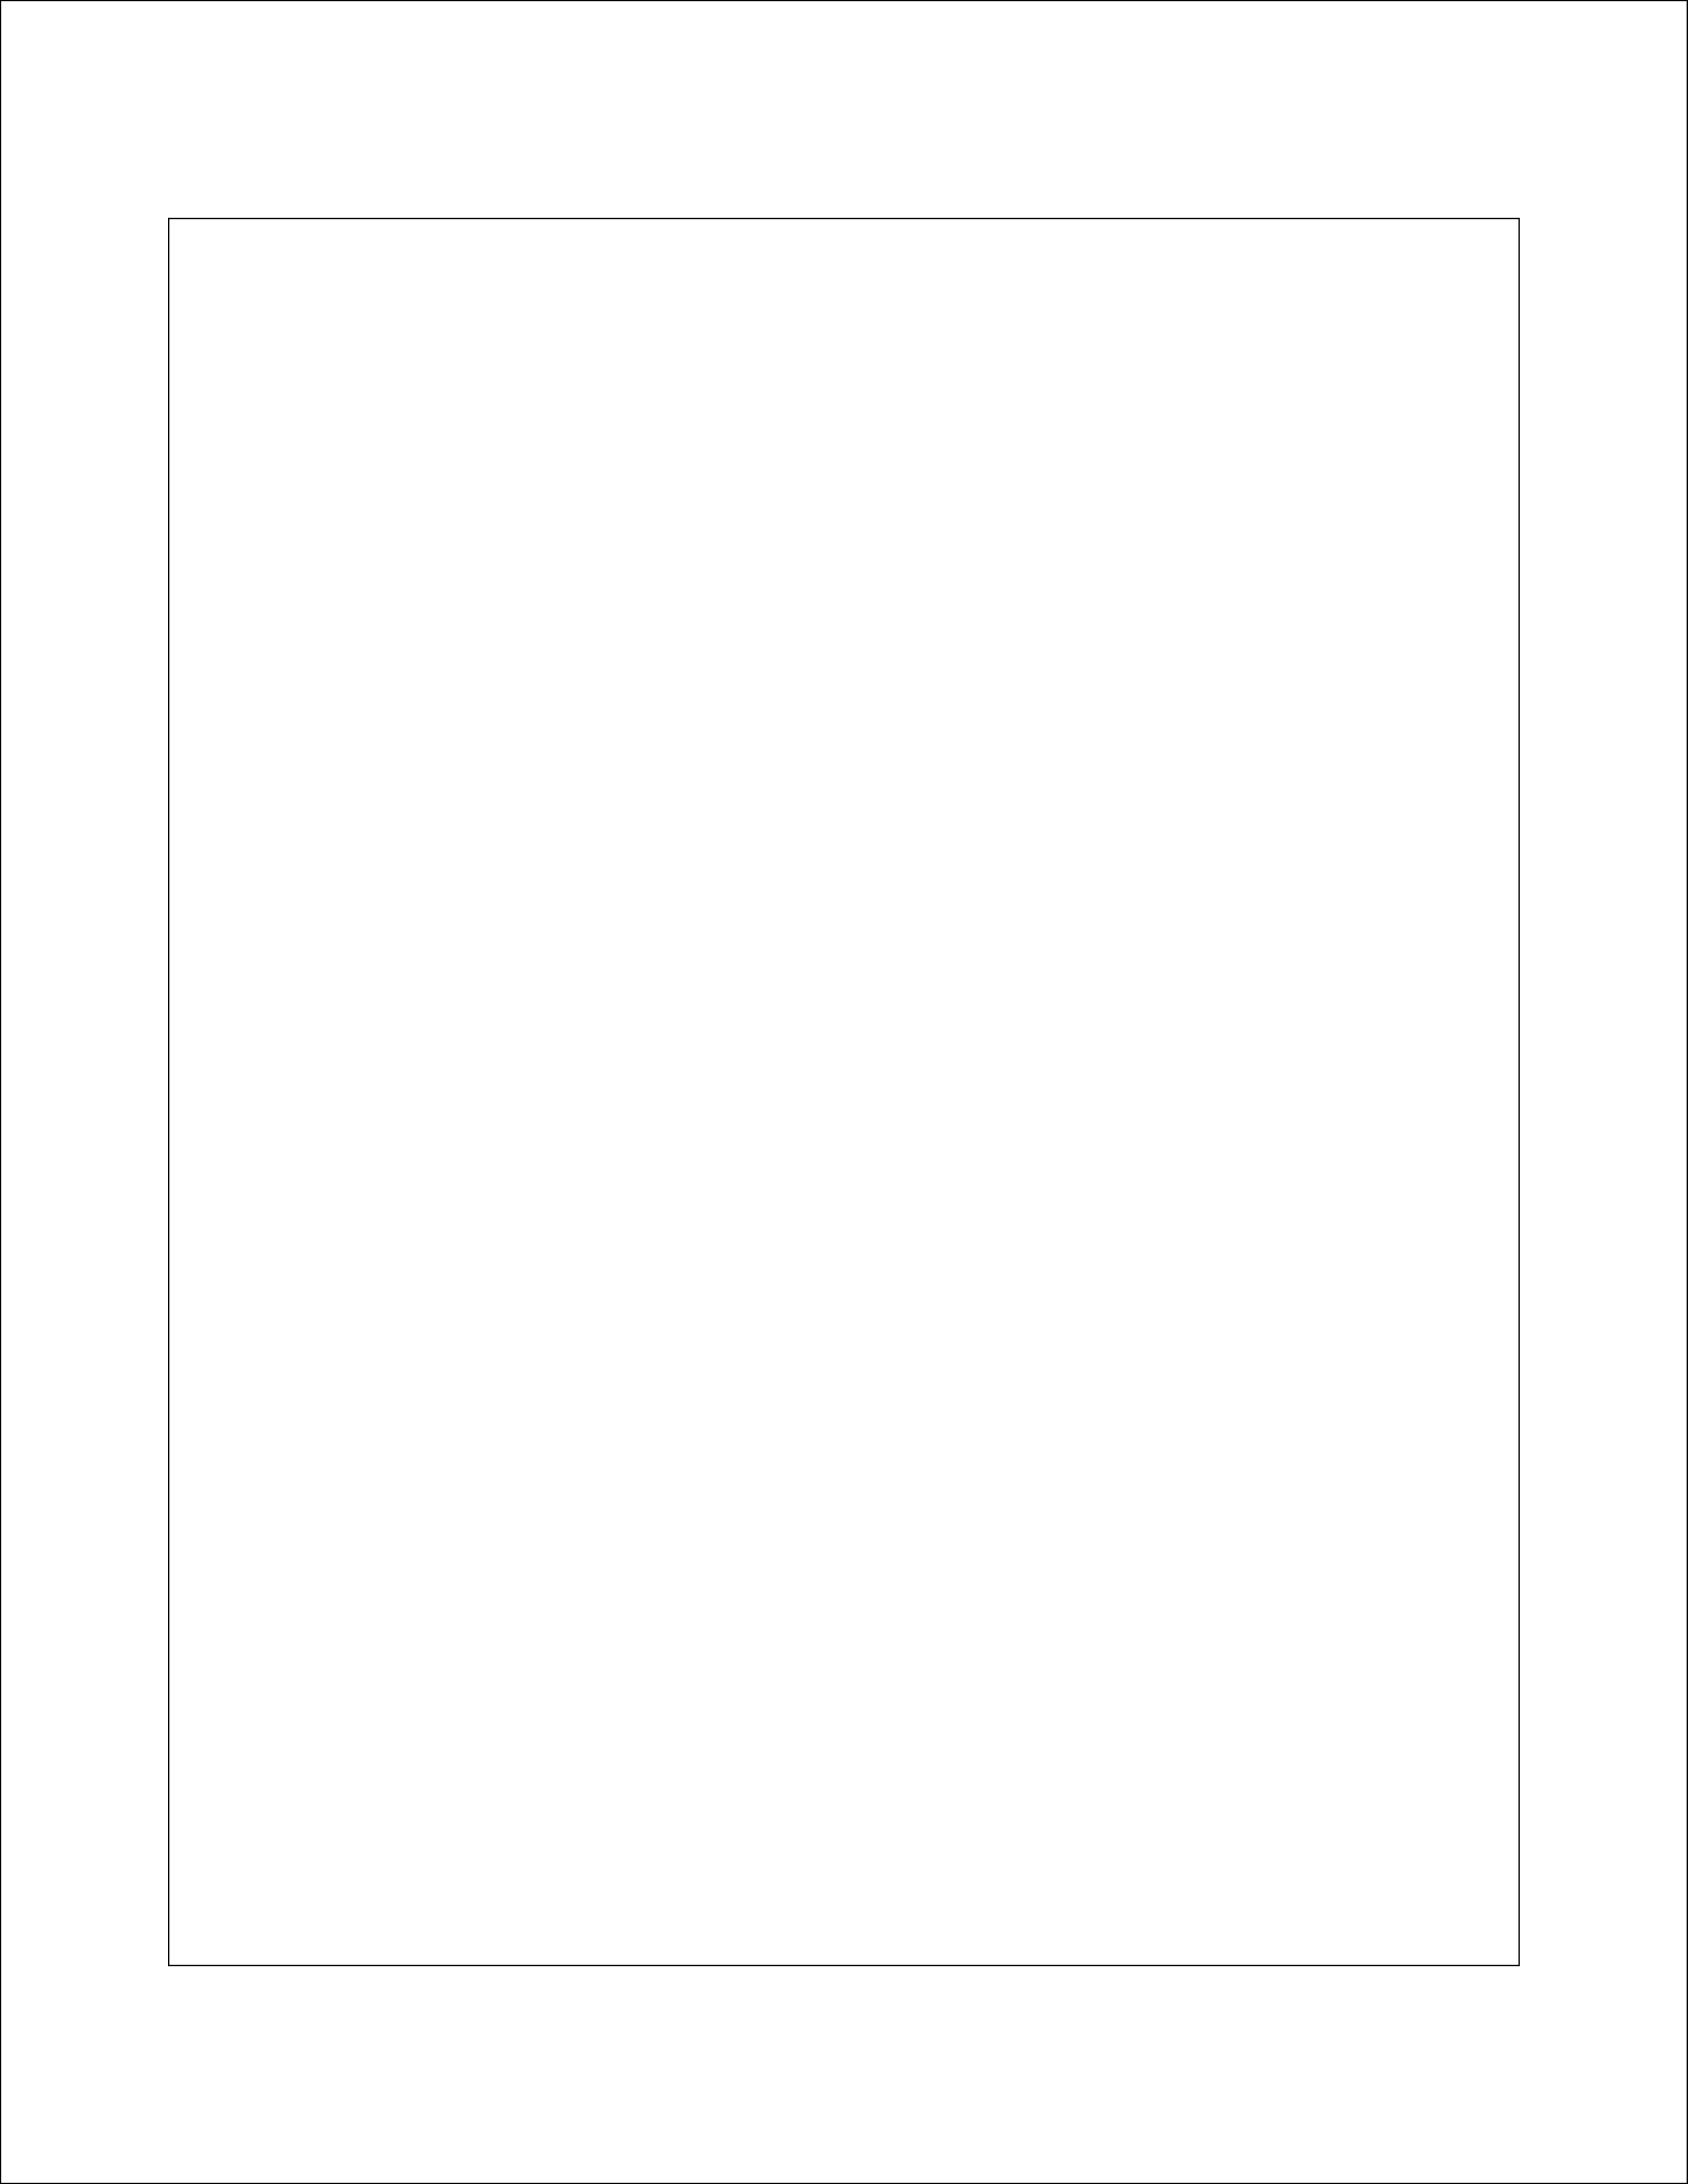
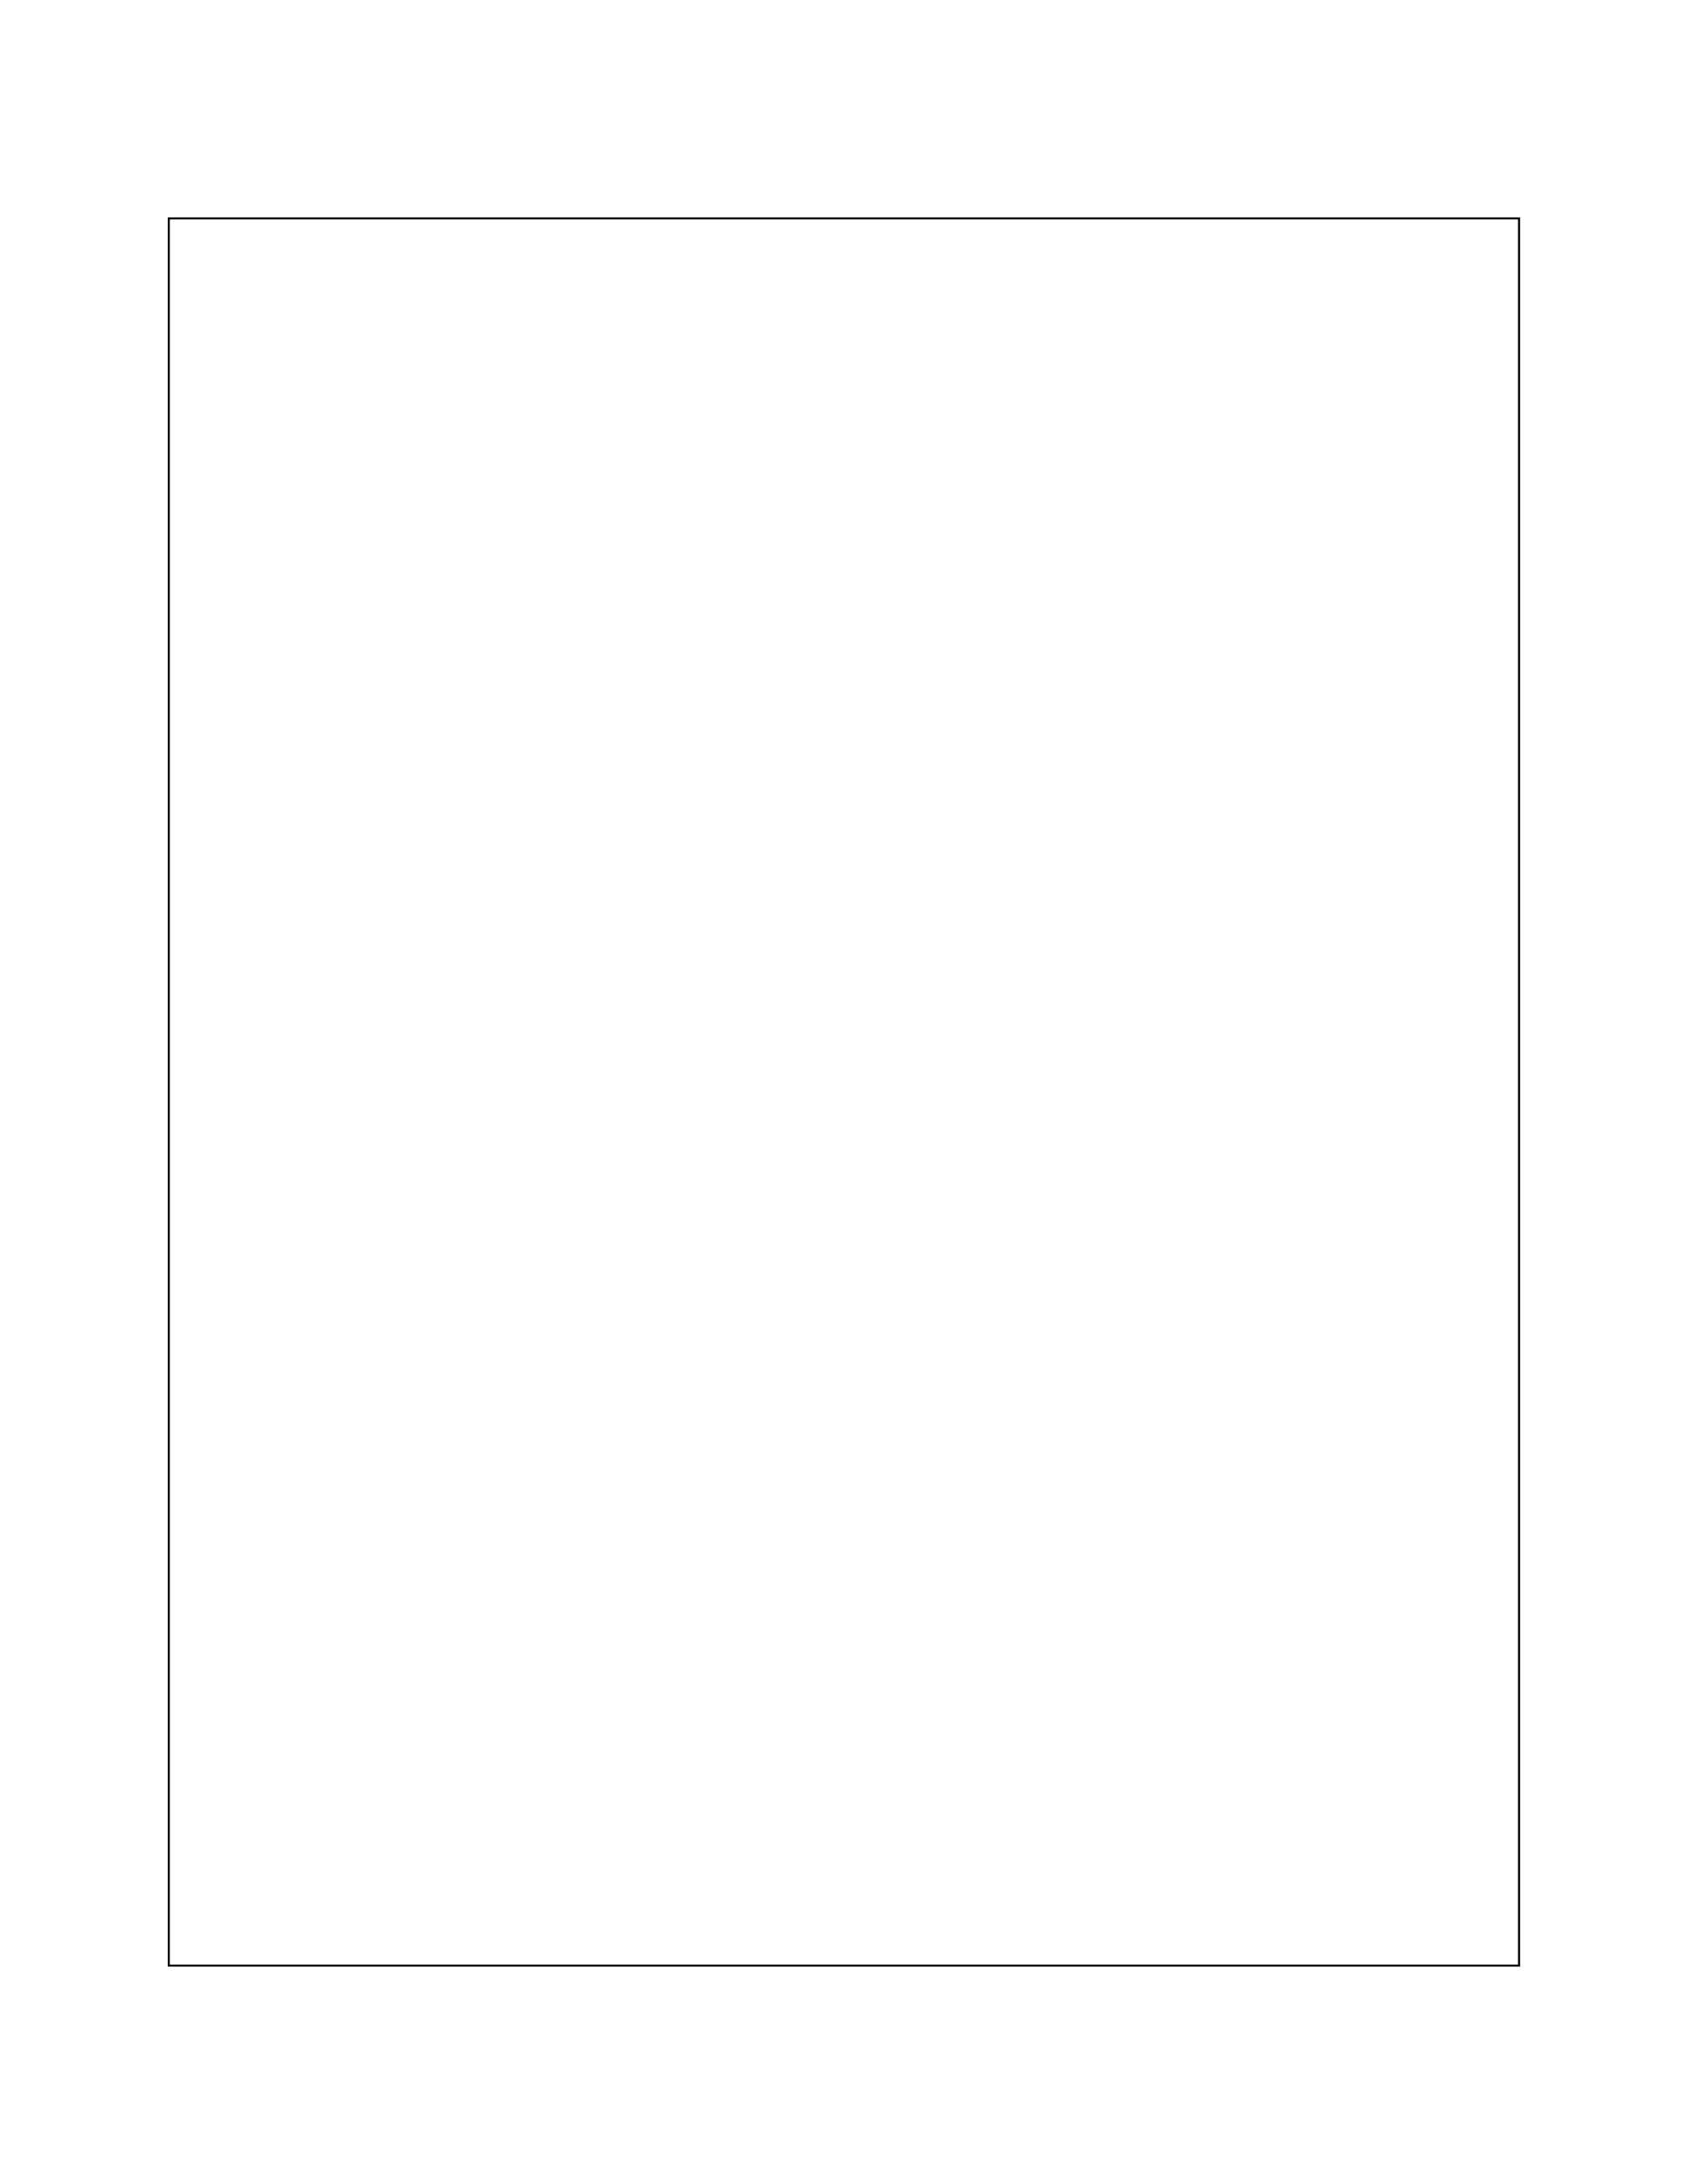
<svg xmlns="http://www.w3.org/2000/svg" version="1.1" width="816" height="1056" viewBox="0 0 816 1056">
  <defs />
  <g>
    <rect fill="rgb(255,255,255)" stroke="none" x="0" y="0" width="816" height="1056" transform="matrix(1 0 0 1 0 0)" fill-opacity="1" />
-     <path fill="none" stroke="rgb(0,0,0)" paint-order="fill stroke markers" d=" M 0 0 L 816 0 L 816 1056 L 0 1056 L 0 0 Z" stroke-opacity="1" stroke-miterlimit="10" stroke-dasharray="" />
    <path fill="none" stroke="rgb(0,0,0)" paint-order="fill stroke markers" d=" M 81.6 105.6 L 734.4 105.6 L 734.4 950.4 L 81.6 950.4 Z" stroke-opacity="1" stroke-miterlimit="10" stroke-dasharray="" />
  </g>
</svg>
